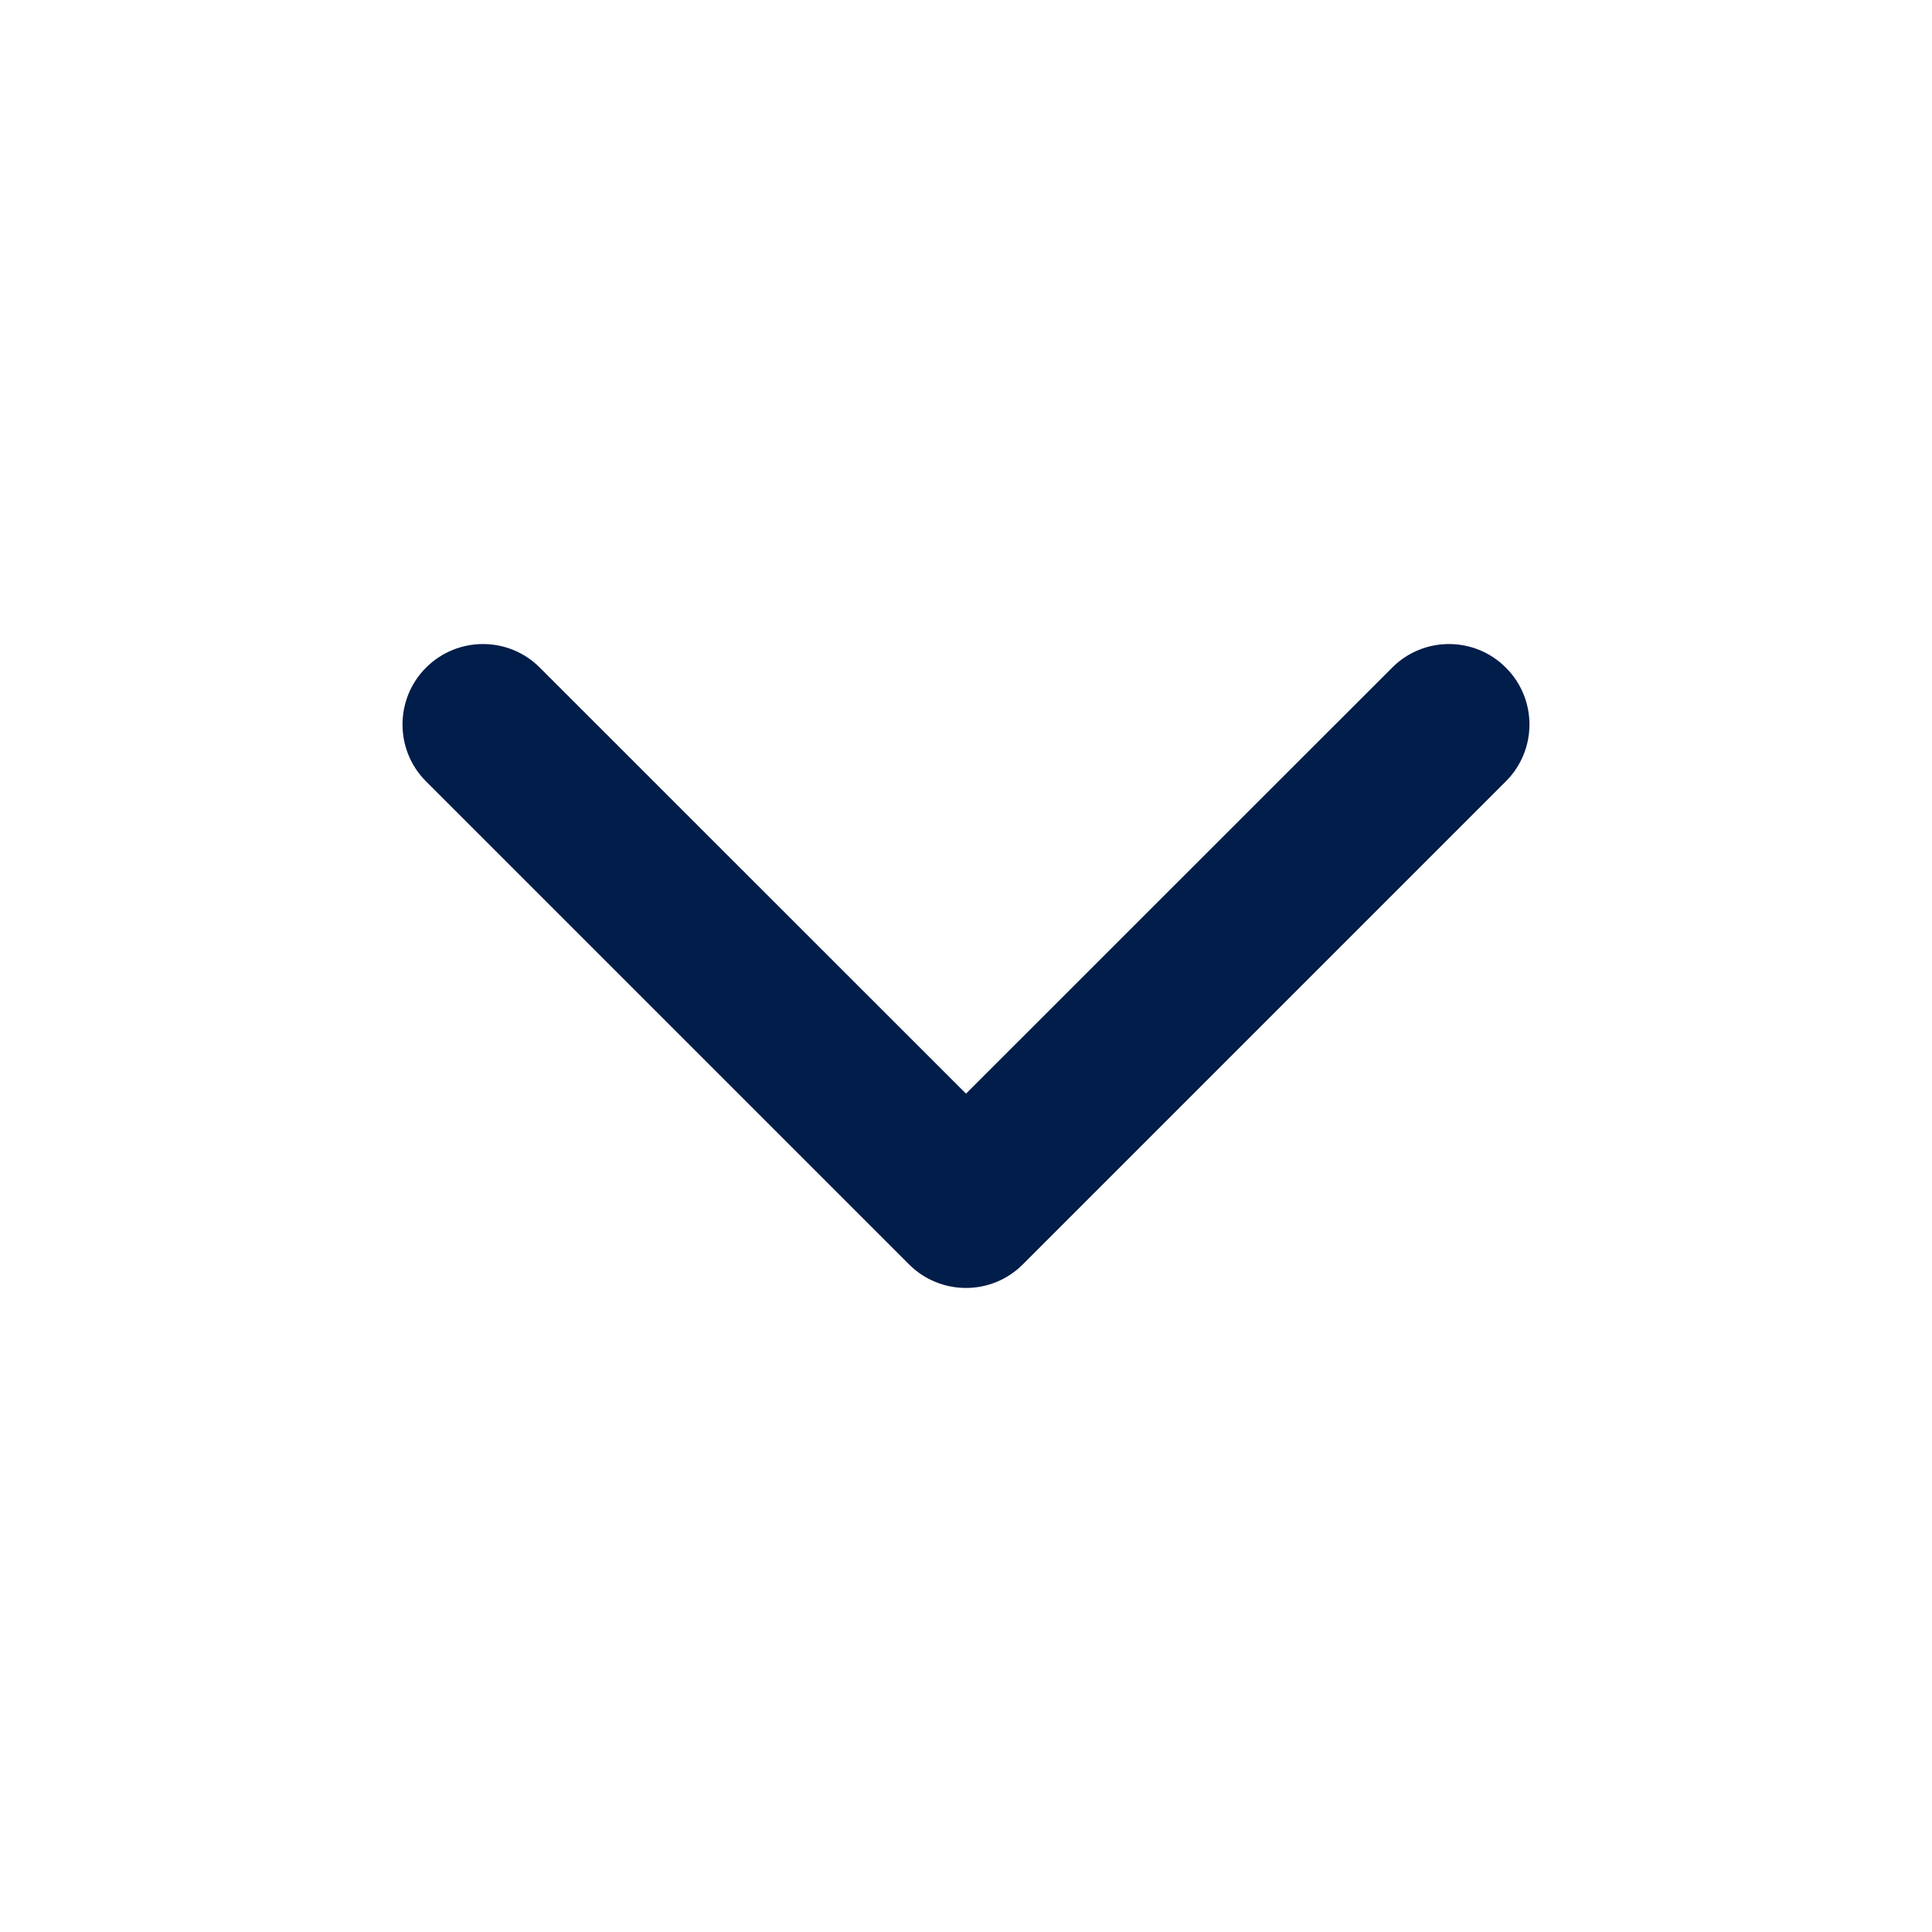
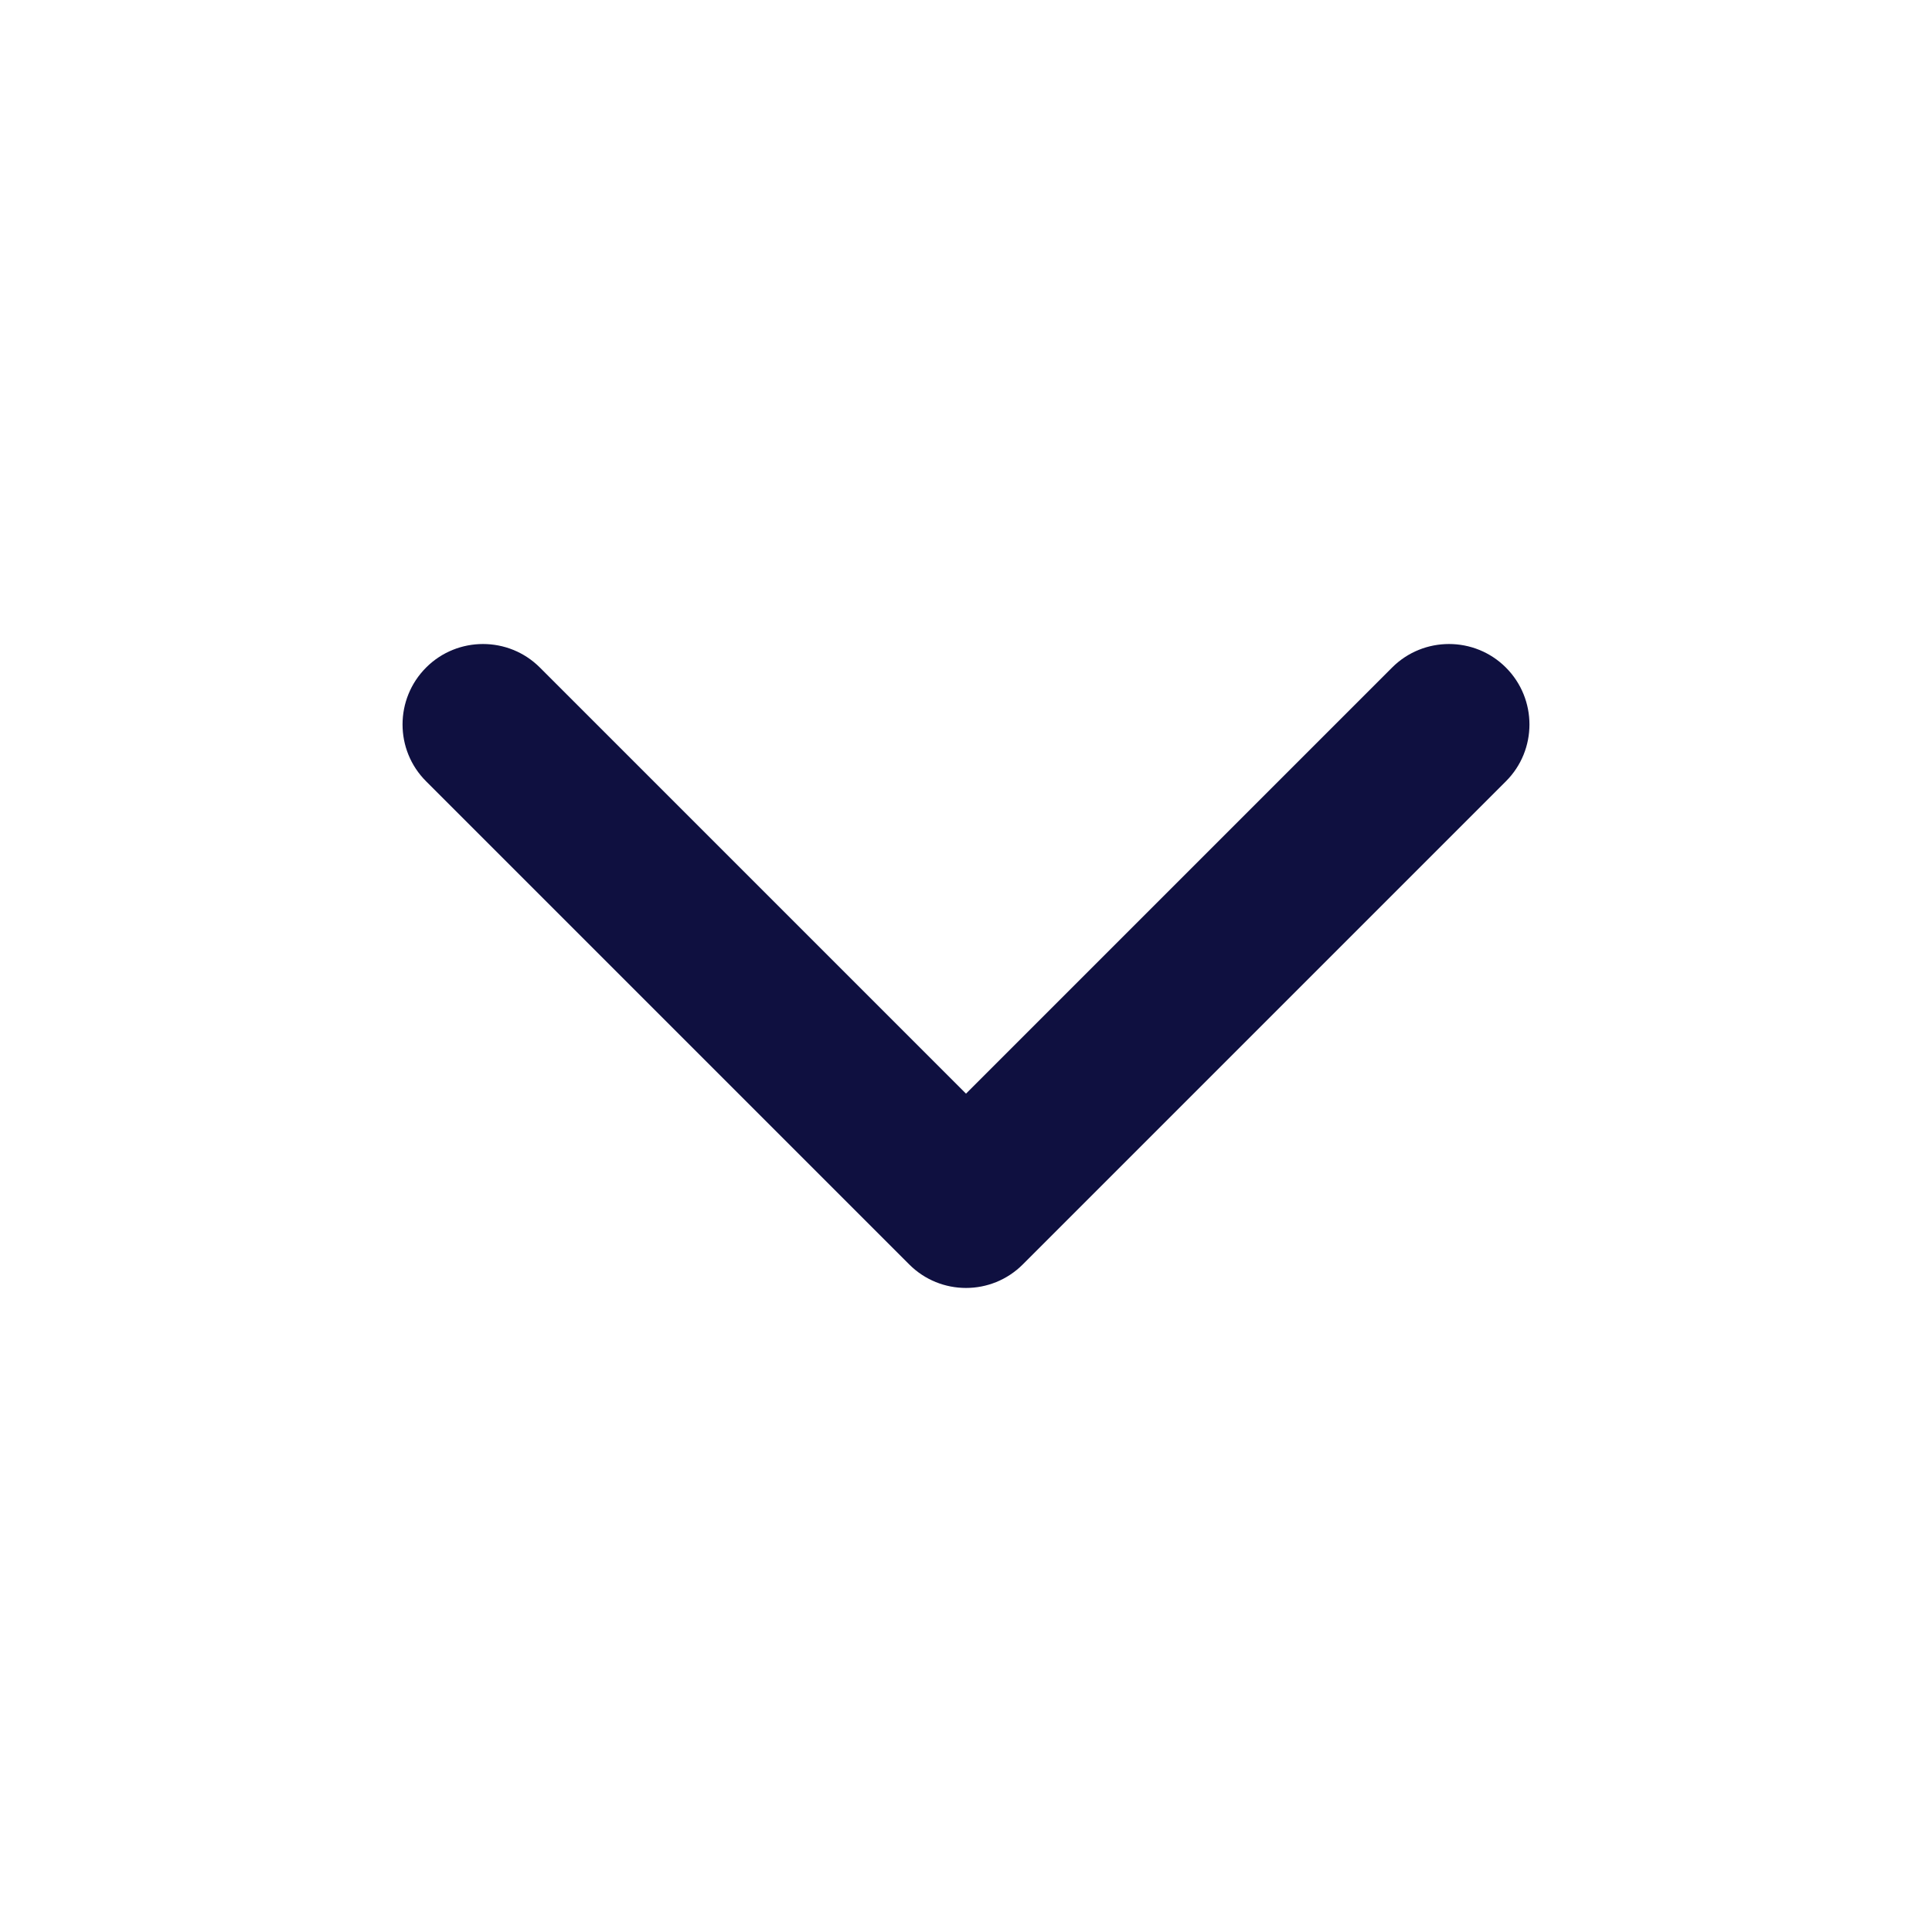
<svg xmlns="http://www.w3.org/2000/svg" width="14" height="14" viewBox="0 0 14 14" fill="none">
-   <path fill-rule="evenodd" clip-rule="evenodd" d="M3.087 4.838C3.315 4.61 3.685 4.61 3.912 4.838L7 7.925L10.088 4.838C10.315 4.61 10.685 4.61 10.912 4.838C11.14 5.065 11.14 5.435 10.912 5.662L7.412 9.162C7.185 9.39 6.815 9.39 6.587 9.162L3.087 5.662C2.86 5.435 2.86 5.065 3.087 4.838Z" fill="#011D49" />
+   <path fill-rule="evenodd" clip-rule="evenodd" d="M3.088 4.837C3.315 4.61 3.685 4.61 3.912 4.837L7 7.925L10.088 4.837C10.315 4.61 10.685 4.61 10.912 4.837C11.14 5.065 11.14 5.435 10.912 5.662L7.412 9.162C7.185 9.39 6.815 9.39 6.588 9.162L3.088 5.662C2.86 5.435 2.86 5.065 3.088 4.837Z" fill="#0F1040" />
</svg>
